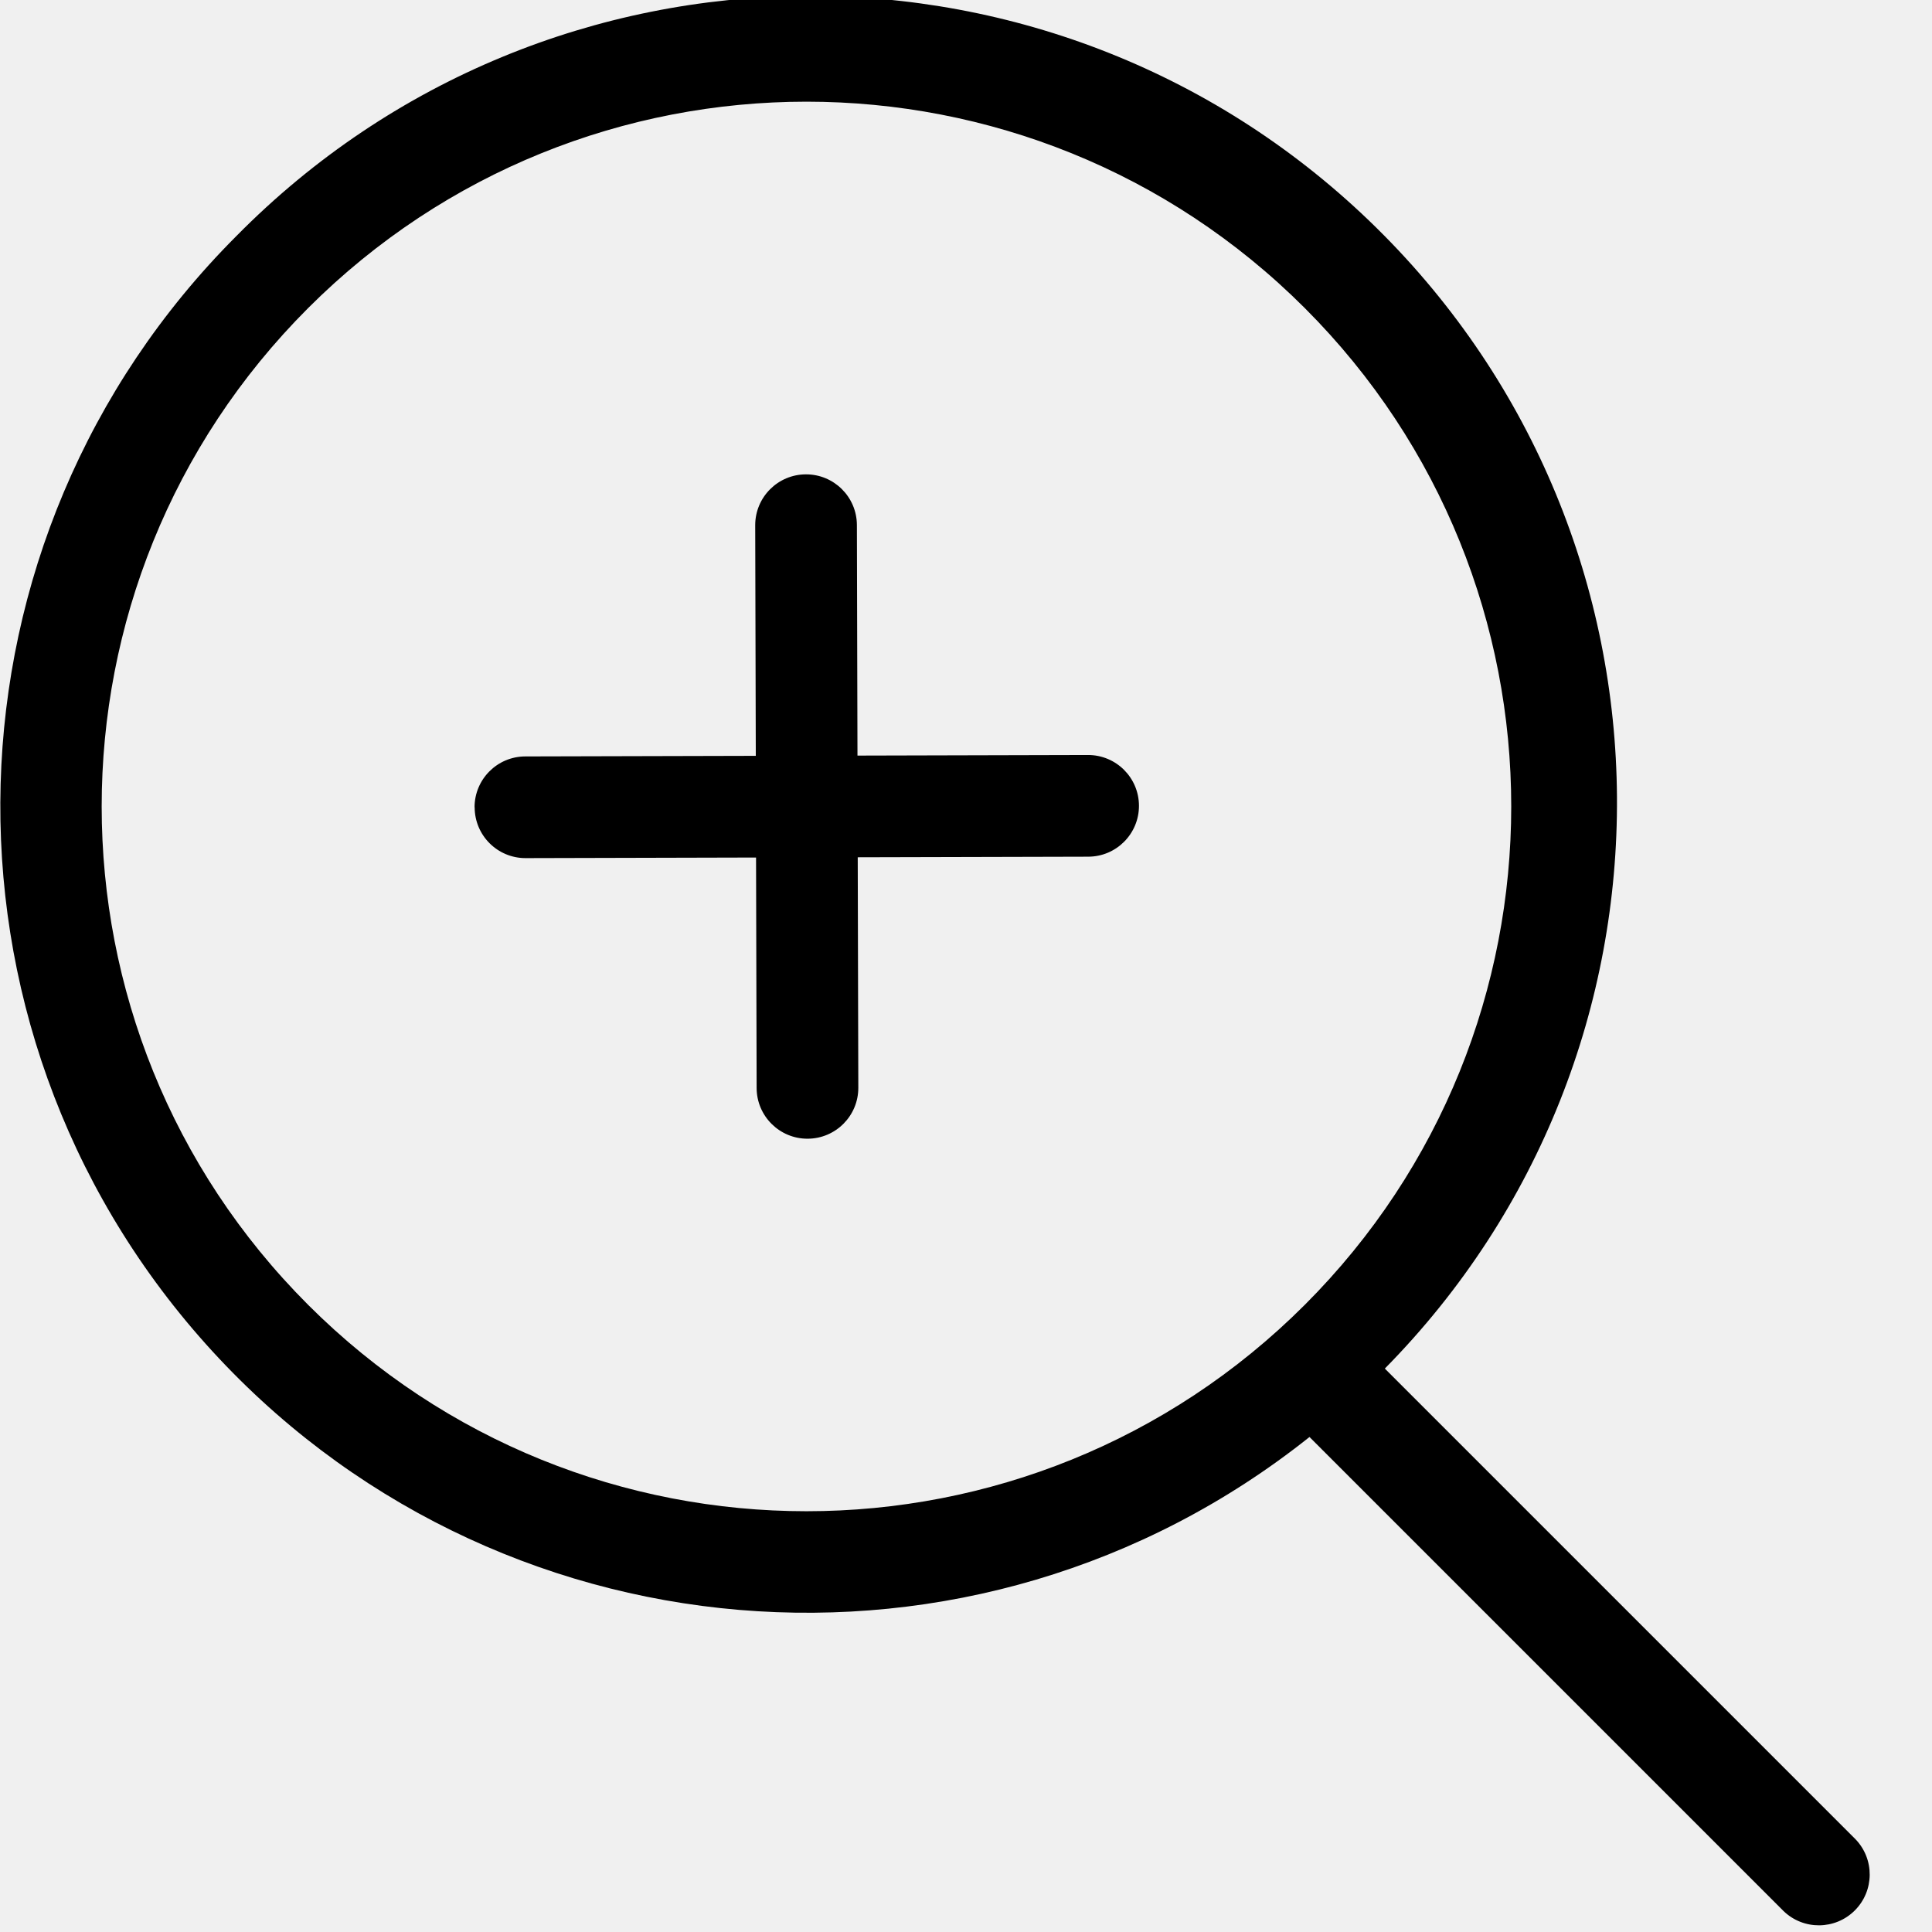
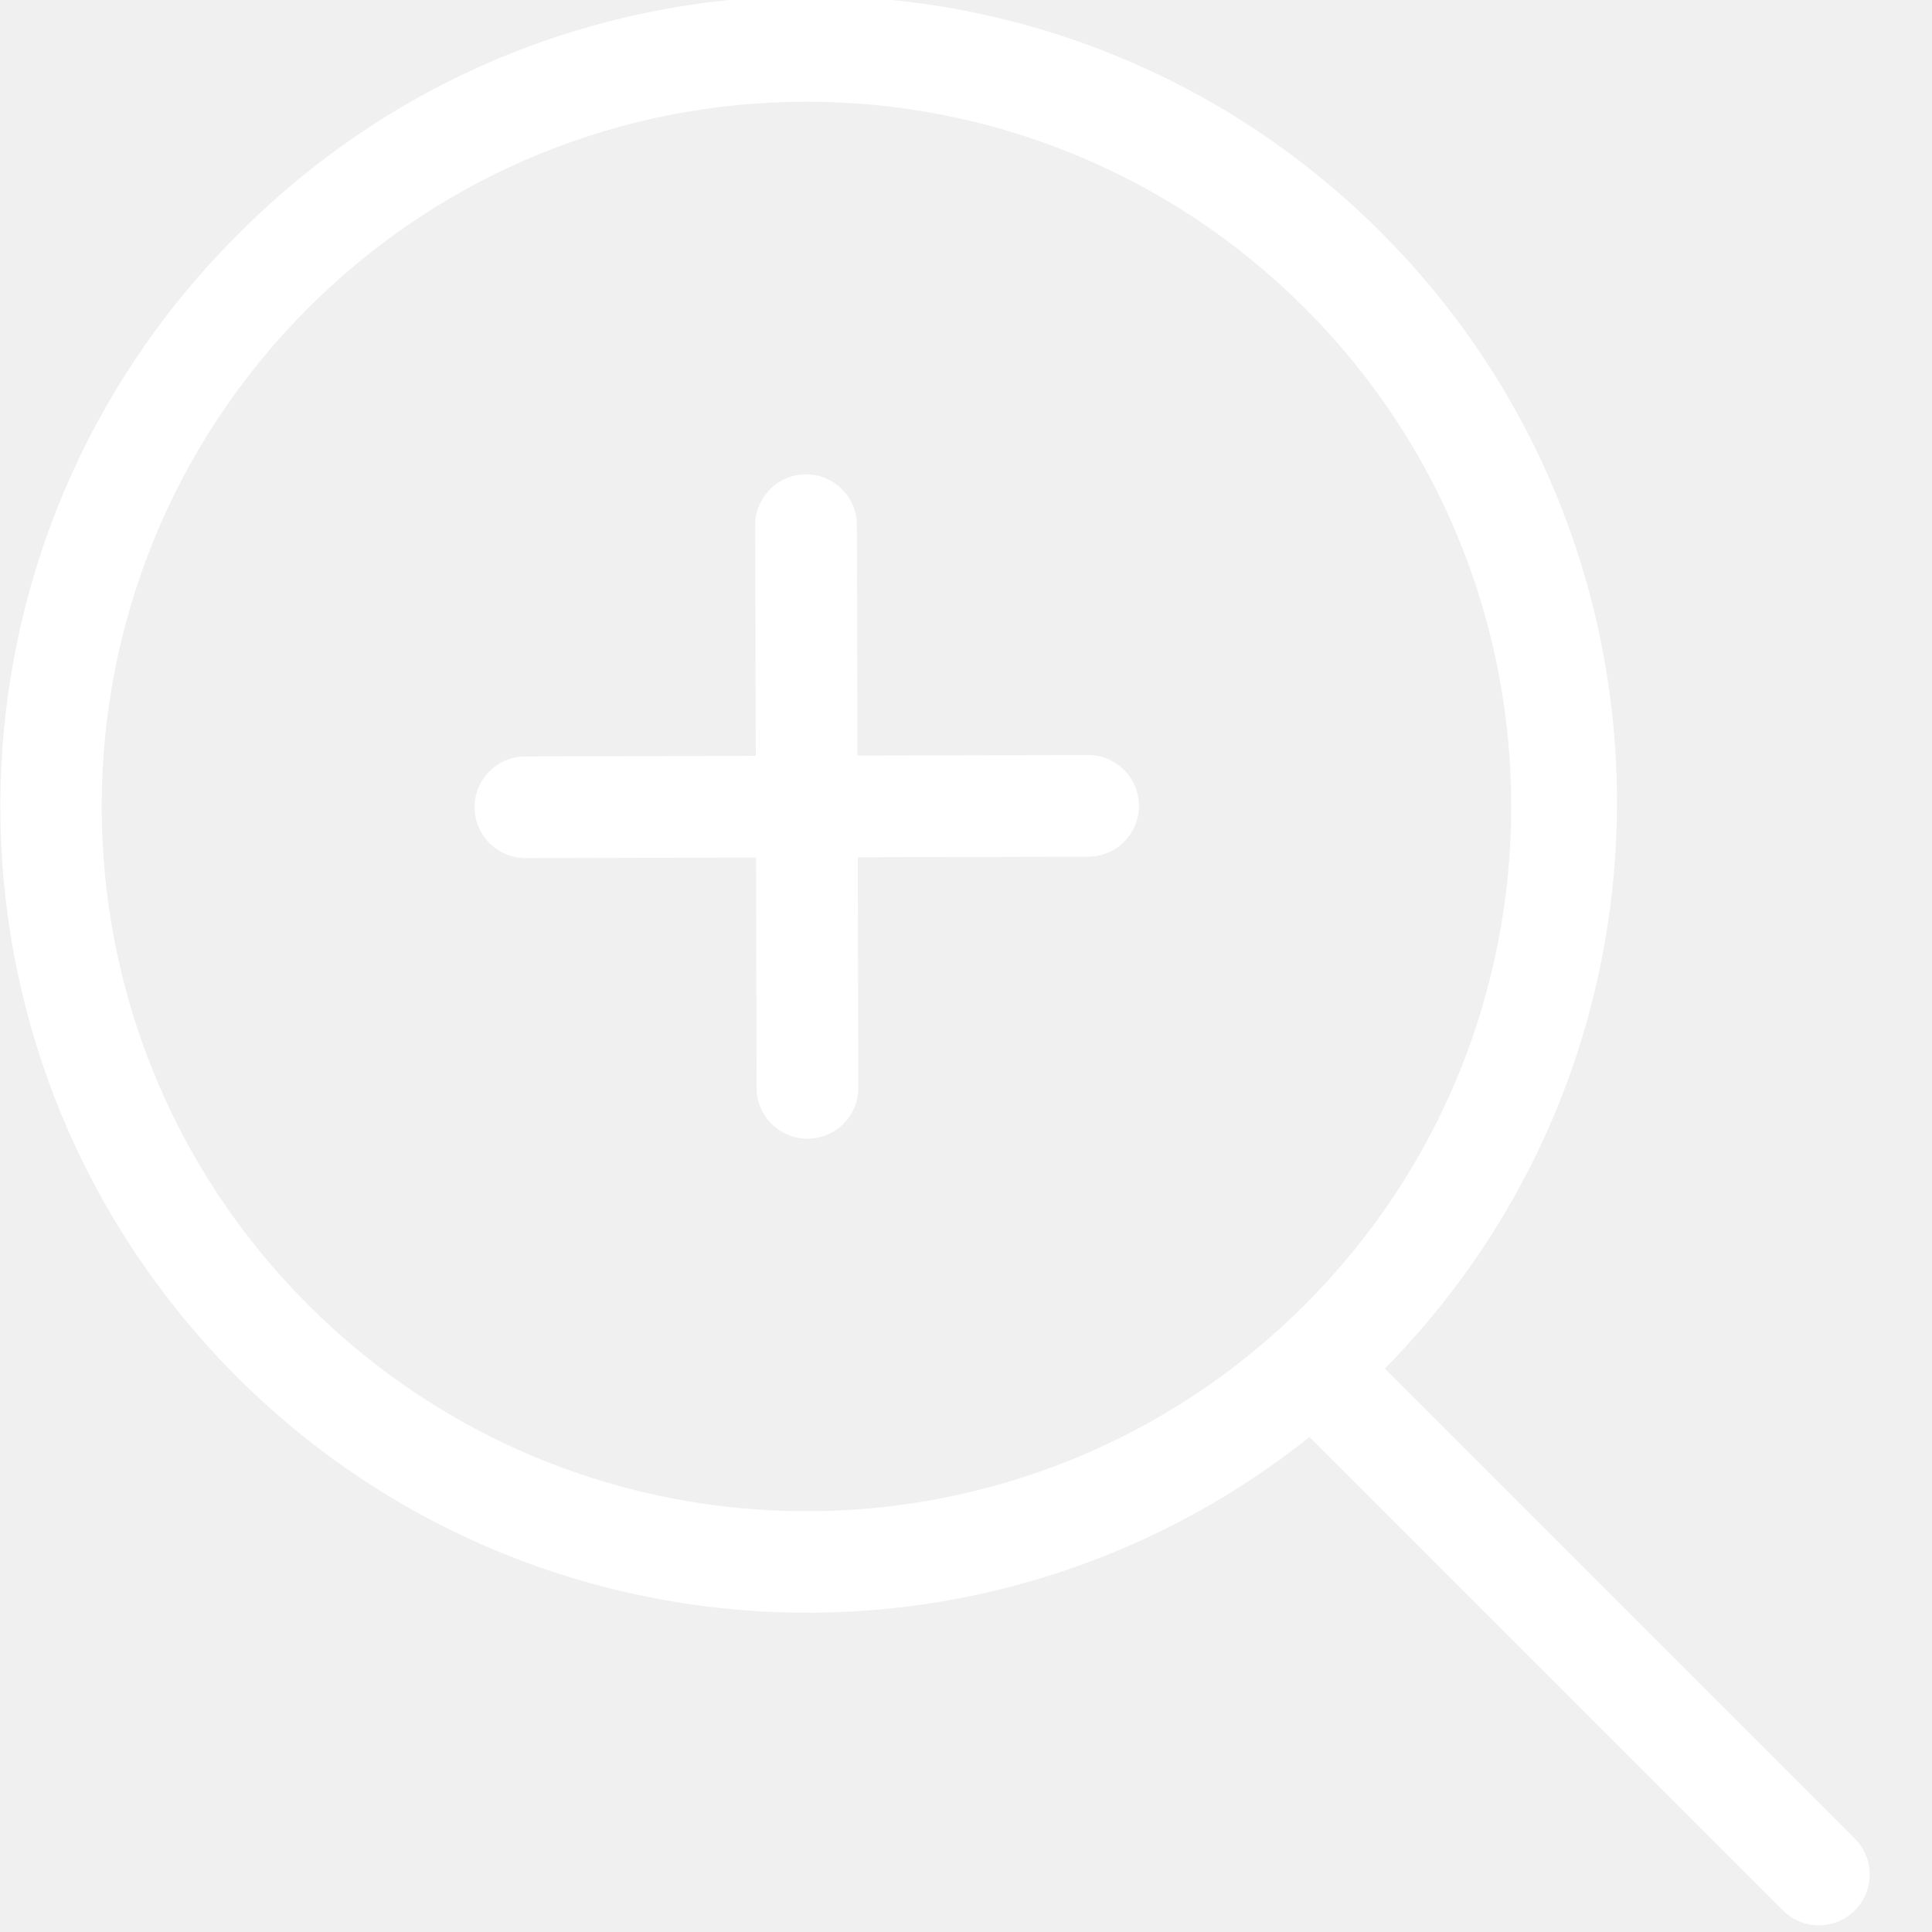
<svg xmlns="http://www.w3.org/2000/svg" fill="none" class="icon icon-plus" viewBox="0 0 19 19">
-   <path fill="currentColor" fill-rule="evenodd" d="M4.667 7.94a.5.5 0 0 1 .499-.501l5.534-.014a.5.5 0 1 1 .002 1l-5.534.014a.5.5 0 0 1-.5-.5" clip-rule="evenodd" />
-   <path fill="currentColor" fill-rule="evenodd" d="M7.926 4.665a.5.5 0 0 1 .501.498l.014 5.534a.5.5 0 1 1-1 .003l-.014-5.534a.5.5 0 0 1 .499-.501" clip-rule="evenodd" />
-   <path fill="currentColor" fill-rule="evenodd" d="M12.832 3.03a6.931 6.931 0 1 0-9.802 9.802 6.931 6.931 0 0 0 9.802-9.802M2.323 2.323a7.931 7.931 0 0 1 11.296 11.136l4.628 4.628a.5.5 0 0 1-.707.707l-4.662-4.662A7.932 7.932 0 0 1 2.323 2.323" clip-rule="evenodd" />
+   <path fill="#ffffff" fill-rule="evenodd" d="M4.667 7.94a.5.5 0 0 1 .499-.501l5.534-.014a.5.5 0 1 1 .002 1l-5.534.014a.5.5 0 0 1-.5-.5" clip-rule="evenodd" />
+   <path fill="#ffffff" fill-rule="evenodd" d="M7.926 4.665a.5.5 0 0 1 .501.498l.014 5.534a.5.5 0 1 1-1 .003l-.014-5.534a.5.5 0 0 1 .499-.501" clip-rule="evenodd" />
+   <path fill="#ffffff" fill-rule="evenodd" d="M12.832 3.03a6.931 6.931 0 1 0-9.802 9.802 6.931 6.931 0 0 0 9.802-9.802M2.323 2.323a7.931 7.931 0 0 1 11.296 11.136l4.628 4.628a.5.5 0 0 1-.707.707l-4.662-4.662A7.932 7.932 0 0 1 2.323 2.323" clip-rule="evenodd" />
</svg>
